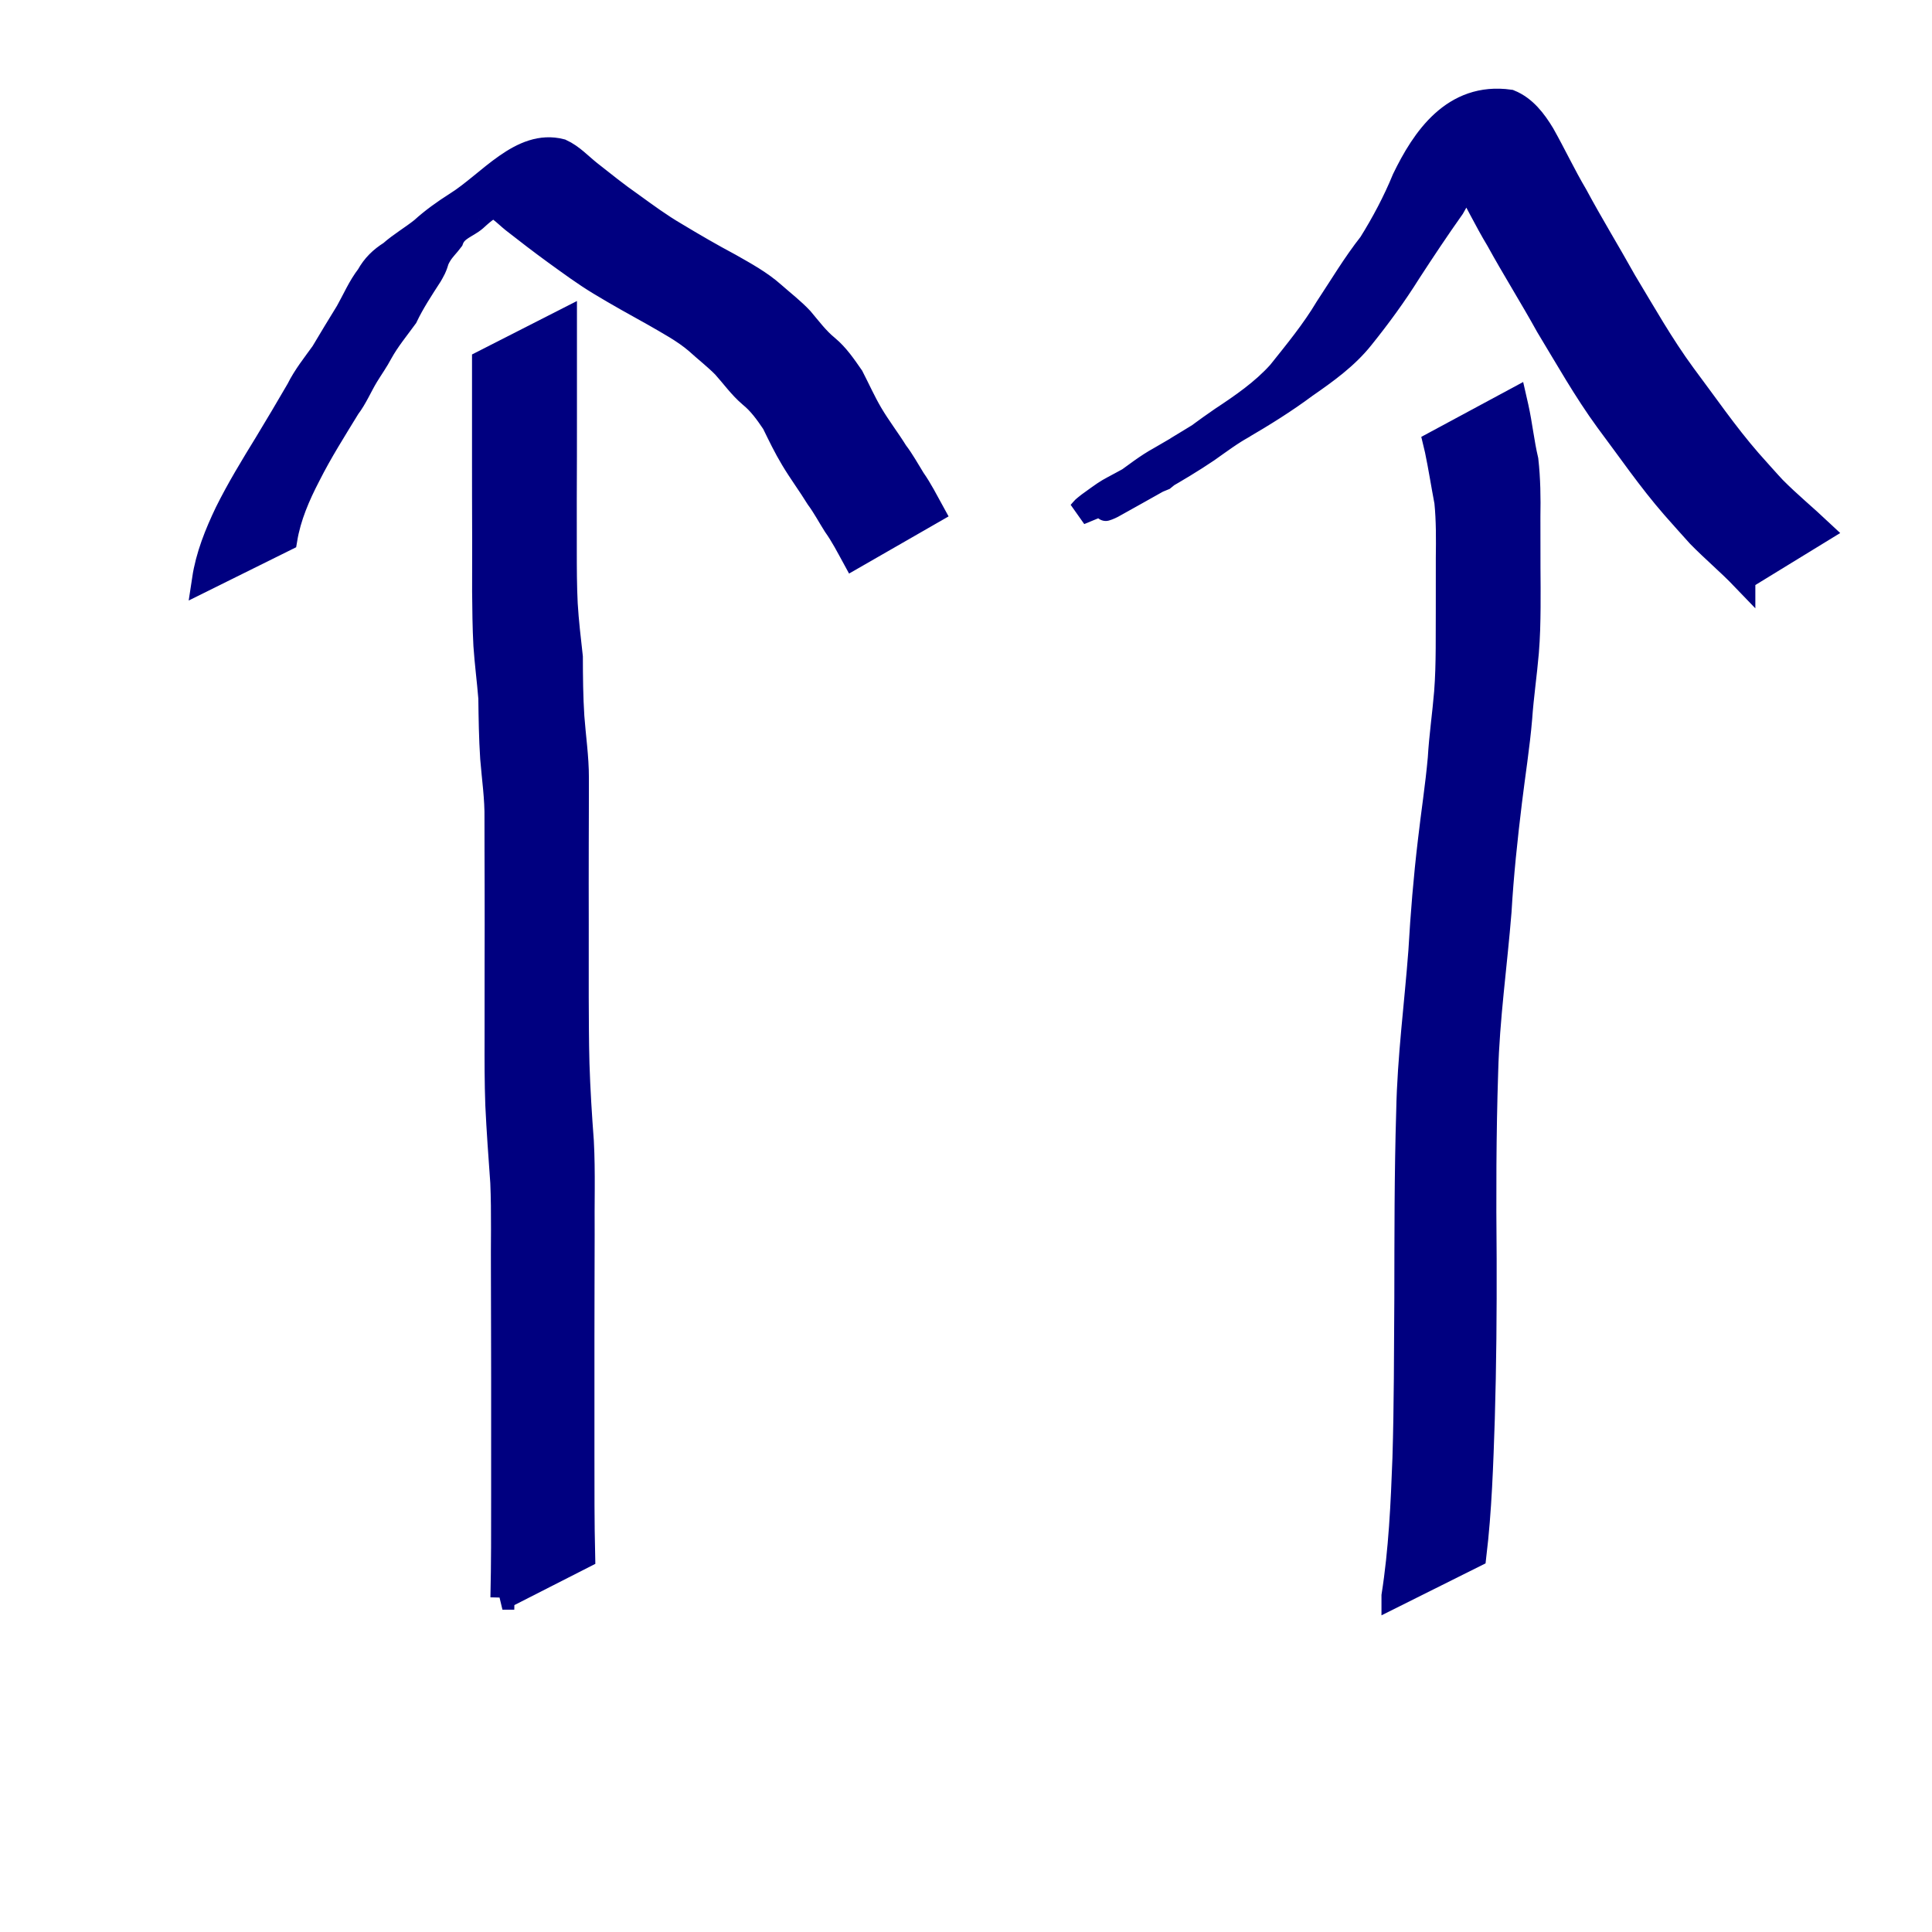
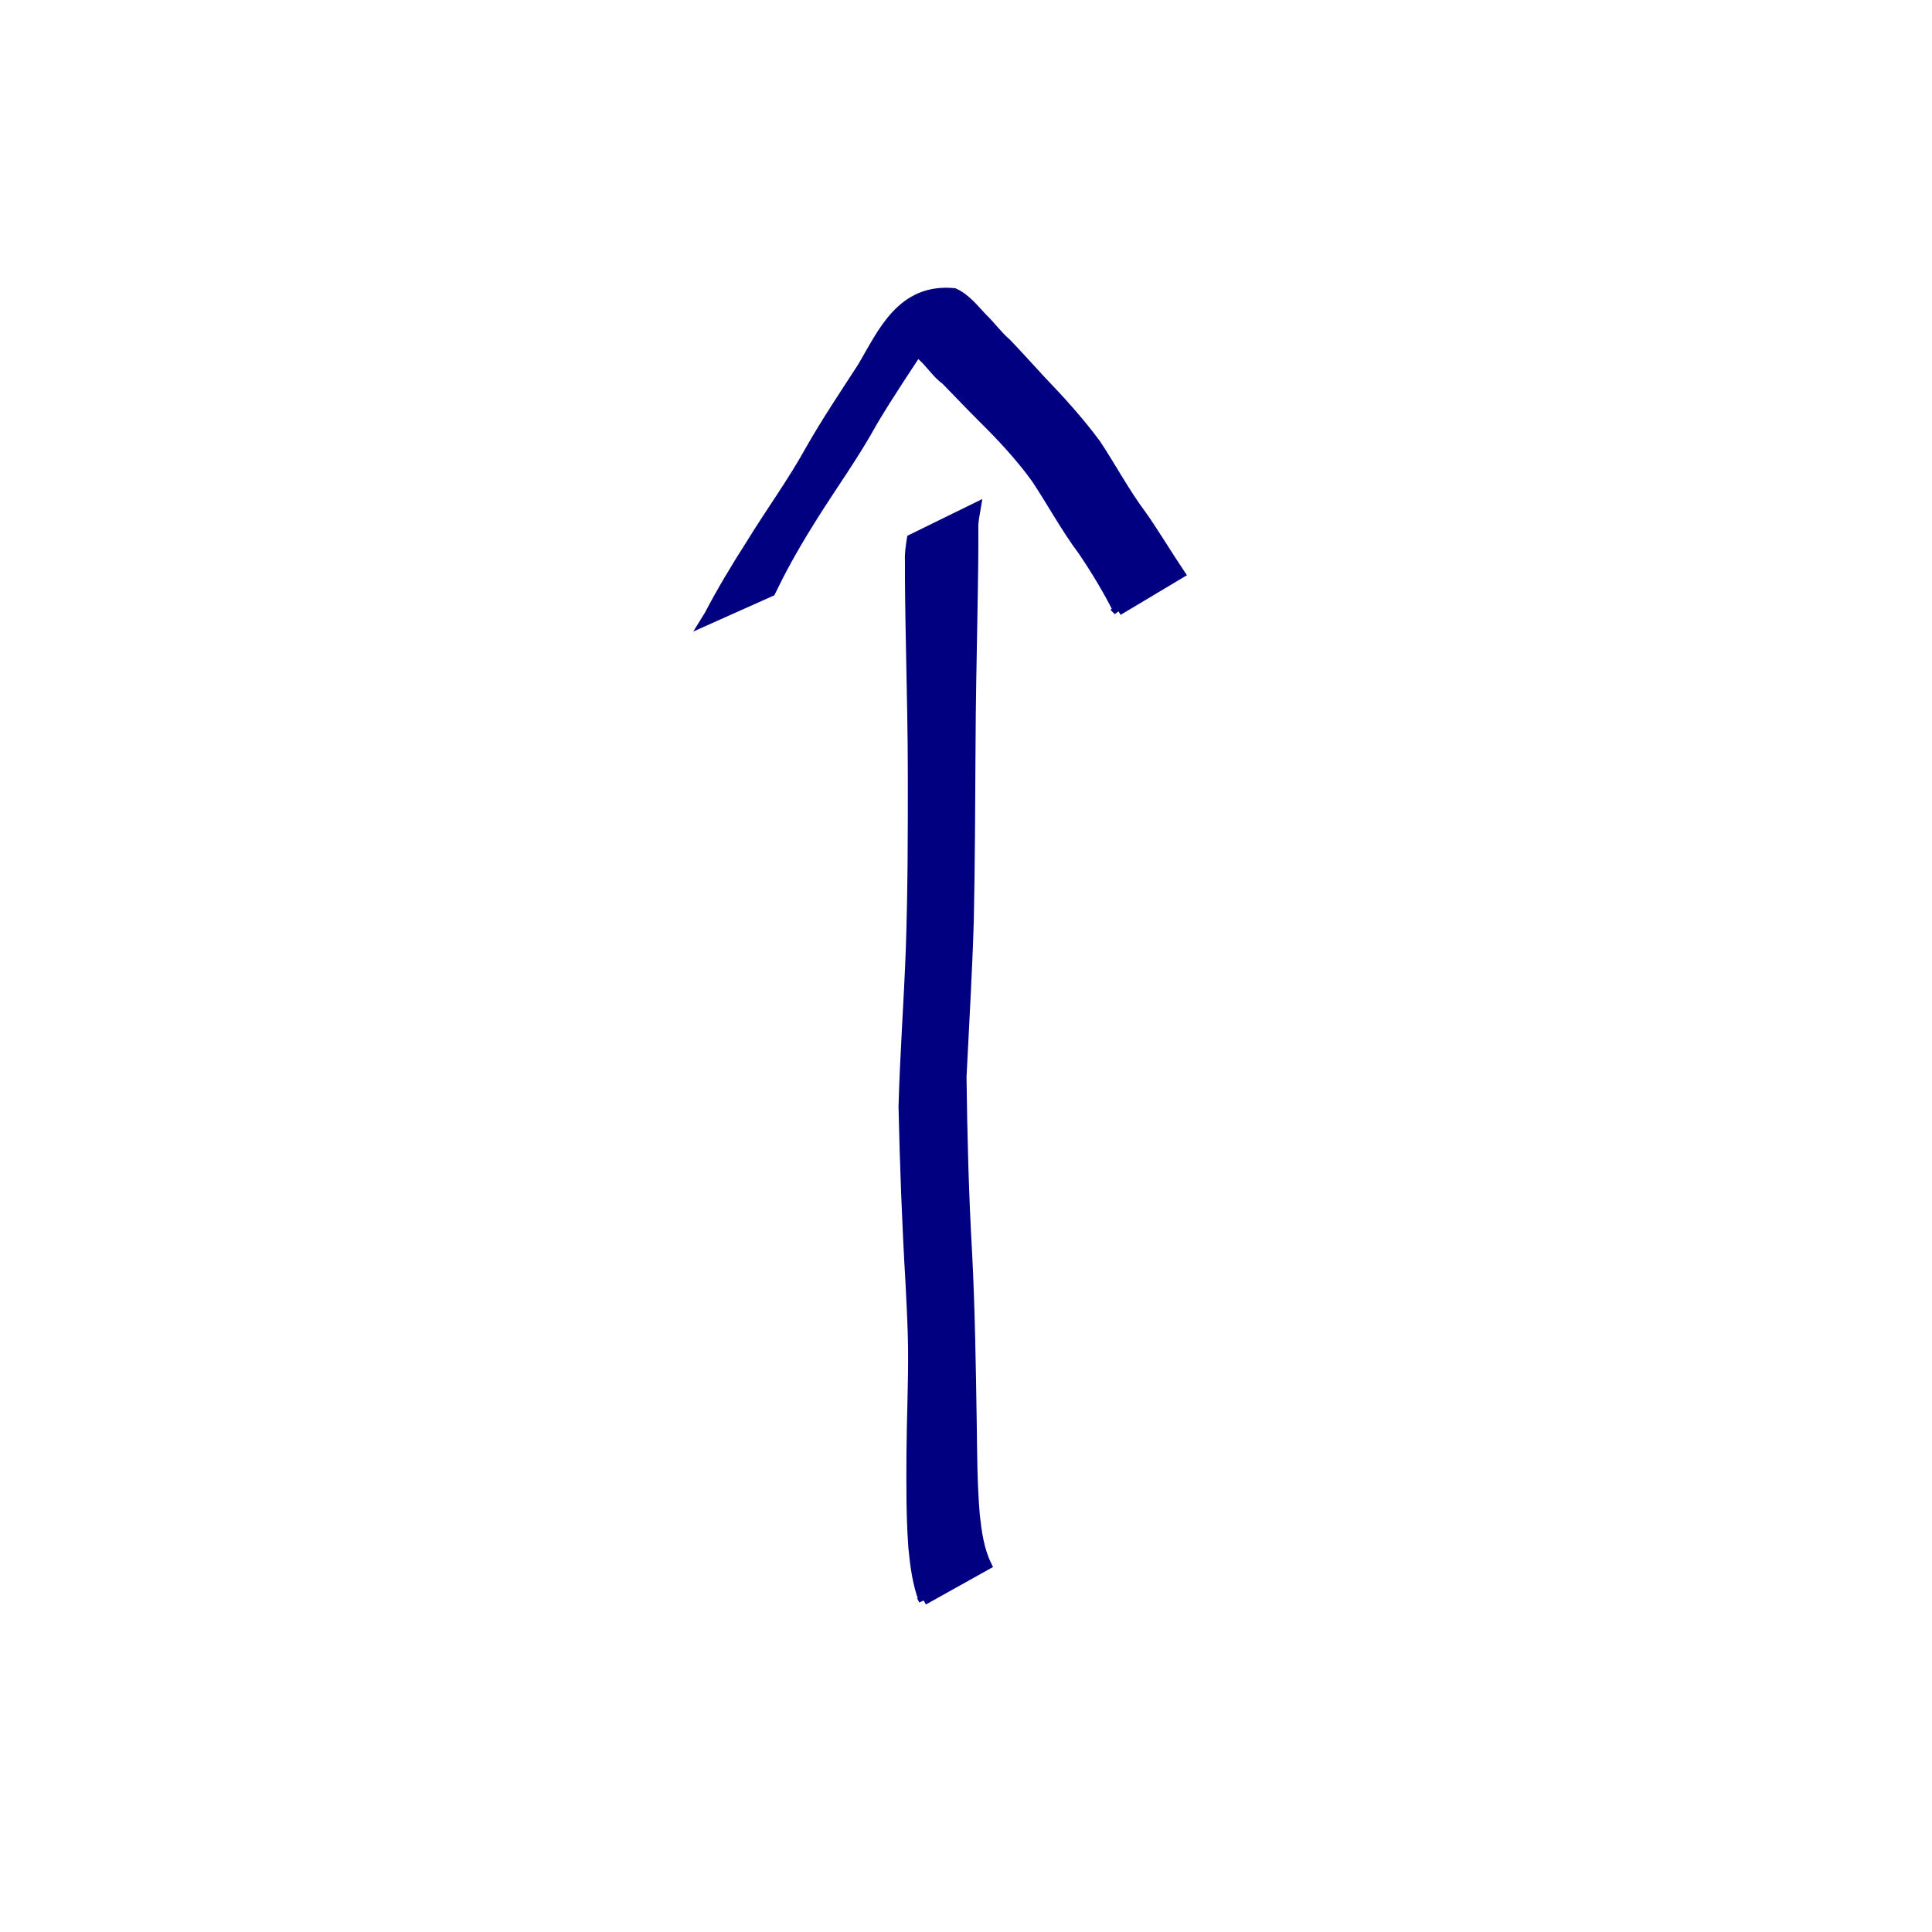
- <svg xmlns="http://www.w3.org/2000/svg" width="80" height="80" id="svg2" version="1.1">
+ <svg xmlns="http://www.w3.org/2000/svg" width="200" height="200" id="svg2" version="1.1">
  <defs id="defs4" />
-   <g id="layer1" transform="translate(0,-972.3622)">
-     <path style="fill:#000080;stroke:#000080" id="path3343" d="m 20.807,66.154 c 0.034,-1.409 0.029,-2.82 0.03,-4.229 0.002,-1.607 2.47e-4,-3.213 1.99e-4,-4.82 8.71e-4,-1.43 -0.008,-2.859 -0.009,-4.289 -0.012,-1.285 0.028,-2.571 -0.027,-3.855 -0.077,-1.071 -0.156,-2.142 -0.206,-3.215 -0.033,-0.92 -0.033,-1.842 -0.03,-2.763 0.002,-1.022 -0.002,-2.044 0.001,-3.066 0.001,-1.092 0.006,-2.184 0.001,-3.277 -0.006,-0.914 -0.003,-1.827 -0.006,-2.741 0.014,-0.838 -0.112,-1.67 -0.178,-2.504 -0.055,-0.83 -0.066,-1.662 -0.077,-2.493 -0.059,-0.728 -0.155,-1.451 -0.204,-2.18 -0.04,-0.743 -0.046,-1.486 -0.053,-2.23 -0.002,-0.705 0.002,-1.41 0.002,-2.115 -0.001,-0.607 -0.004,-1.214 -0.005,-1.821 -8.93e-4,-0.512 -9.81e-4,-1.023 -0.001,-1.535 -3.2e-5,-0.504 -5e-6,-1.008 7e-6,-1.512 1.3e-5,-0.505 1.5e-5,-1.01 1.7e-5,-1.515 1e-6,-0.337 1e-6,-0.673 1e-6,-1.01 0,0 3.345,-1.704 3.345,-1.704 l 0,0 c 0,0.337 0,0.673 1e-6,1.01 2e-6,0.505 5e-6,1.01 1.9e-5,1.515 1.6e-5,0.504 4.8e-5,1.008 2.5e-5,1.512 -6e-5,0.512 -1.28e-4,1.024 -0.001,1.536 -0.001,0.609 -0.004,1.218 -0.006,1.827 -0.001,0.704 1.34e-4,1.408 8.62e-4,2.112 -5.17e-4,0.738 0.002,1.476 0.038,2.213 0.043,0.736 0.132,1.466 0.213,2.199 0.002,0.824 0.009,1.649 0.062,2.472 0.062,0.844 0.189,1.684 0.188,2.531 -0.003,0.915 3.1e-4,1.831 -0.006,2.746 -0.005,1.092 -3.28e-4,2.184 2.5e-5,3.276 0.003,1.022 -0.004,2.043 -8.35e-4,3.065 0.005,0.916 0.005,1.831 0.03,2.747 0.034,1.076 0.101,2.15 0.182,3.223 0.068,1.289 0.019,2.581 0.033,3.872 -0.001,1.433 -0.01,2.865 -0.009,4.298 -4.8e-5,1.607 -0.002,3.213 1.99e-4,4.82 7.7e-4,1.4 -0.004,2.8 0.03,4.199 0,0 -3.339,1.701 -3.339,1.701 z" transform="translate(0,972.3622)" />
-     <path style="fill:#000080;stroke:#000080" id="path3345" d="m 8.451,23.992 c 0.147,-0.973 0.516,-1.888 0.938,-2.77 0.487,-0.981 1.058,-1.918 1.631,-2.85 0.449,-0.742 0.893,-1.488 1.328,-2.239 0.272,-0.551 0.657,-1.03 1.013,-1.525 0.339,-0.568 0.678,-1.134 1.027,-1.696 0.284,-0.506 0.503,-1.027 0.859,-1.49 0.232,-0.418 0.531,-0.706 0.93,-0.957 0.406,-0.36 0.878,-0.631 1.3,-0.968 0.436,-0.397 0.916,-0.738 1.413,-1.054 1.373,-0.858 2.694,-2.62 4.344,-2.193 0.459,0.21 0.796,0.588 1.187,0.897 0.57,0.448 1.135,0.905 1.731,1.318 0.593,0.429 1.18,0.862 1.812,1.231 0.741,0.447 1.49,0.882 2.254,1.289 0.628,0.358 1.261,0.7 1.802,1.182 0.389,0.345 0.806,0.663 1.163,1.044 0.345,0.408 0.652,0.826 1.067,1.164 0.418,0.349 0.714,0.791 1.021,1.232 0.262,0.508 0.492,1.026 0.783,1.522 0.322,0.55 0.713,1.054 1.048,1.594 0.272,0.355 0.484,0.749 0.72,1.127 0.298,0.424 0.532,0.89 0.782,1.344 0,0 -3.252,1.868 -3.252,1.868 l 0,0 C 35.109,22.617 34.873,22.16 34.576,21.744 34.336,21.366 34.128,20.97 33.861,20.61 33.527,20.066 33.145,19.554 32.818,19.006 32.524,18.521 32.284,18.017 32.036,17.511 31.753,17.093 31.467,16.687 31.068,16.366 30.653,16.01 30.345,15.572 29.98,15.167 29.622,14.805 29.216,14.492 28.84,14.148 28.311,13.699 27.696,13.373 27.097,13.025 26.336,12.602 25.574,12.181 24.829,11.729 24.195,11.346 23.601,10.905 23,10.472 22.407,10.041 21.826,9.594 21.249,9.142 20.916,8.875 20.599,8.504 20.161,8.427 c -0.228,0.009 -0.524,0.198 -0.429,0.142 5.107,-3.011 3.732,-2.286 2.651,-1.499 -0.467,0.352 -1.008,0.606 -1.435,1.017 -0.068,0.065 -0.373,0.361 -0.456,0.416 -0.077,0.051 -0.173,0.07 -0.252,0.118 -0.205,0.123 -0.393,0.298 -0.569,0.458 -0.343,0.295 -0.806,0.385 -0.976,0.859 -0.152,0.205 -0.348,0.388 -0.479,0.607 -0.179,0.299 -0.098,0.251 -0.248,0.581 -0.044,0.096 -0.102,0.185 -0.152,0.277 -0.36,0.558 -0.729,1.115 -1.015,1.716 -0.355,0.488 -0.742,0.955 -1.034,1.485 -0.176,0.333 -0.389,0.63 -0.585,0.951 -0.264,0.434 -0.457,0.909 -0.766,1.316 -0.567,0.928 -1.15,1.846 -1.638,2.817 -0.434,0.834 -0.811,1.704 -0.966,2.638 0,0 -3.361,1.666 -3.361,1.666 z" transform="translate(0,972.3622)" />
-     <path style="fill:#000080;stroke:#000080" id="path3347" d="m 57.704,66.078 c 0.296,-1.888 0.383,-3.797 0.454,-5.703 0.067,-2.203 0.063,-4.406 0.078,-6.61 0.005,-2.583 -9.7e-4,-5.166 0.078,-7.748 0.042,-2.221 0.338,-4.426 0.504,-6.639 0.086,-1.514 0.211,-3.026 0.39,-4.532 0.13,-1.15 0.31,-2.292 0.413,-3.446 0.053,-0.913 0.187,-1.818 0.262,-2.729 0.048,-0.605 0.061,-1.212 0.066,-1.818 0.002,-0.541 8.82e-4,-1.082 0.004,-1.623 -4.91e-4,-0.712 0.003,-1.424 0.001,-2.137 0.009,-0.771 0.016,-1.54 -0.061,-2.308 -0.137,-0.716 -0.248,-1.439 -0.397,-2.153 -0.022,-0.095 -0.044,-0.19 -0.067,-0.285 0,0 3.3,-1.777 3.3,-1.777 l 0,0 c 0.022,0.097 0.045,0.194 0.067,0.291 0.162,0.725 0.234,1.47 0.406,2.194 0.087,0.779 0.097,1.557 0.083,2.341 -0.002,0.711 0.002,1.423 0.003,2.134 0.005,0.541 0.008,1.082 0.004,1.623 -0.005,0.618 -0.019,1.236 -0.07,1.851 -0.078,0.914 -0.213,1.822 -0.277,2.737 -0.098,1.161 -0.284,2.309 -0.423,3.465 -0.184,1.508 -0.344,3.019 -0.432,4.536 -0.178,2.216 -0.496,4.422 -0.554,6.646 -0.084,2.576 -0.087,5.151 -0.063,7.729 0.007,2.208 -0.011,4.415 -0.076,6.622 -0.063,1.893 -0.123,3.788 -0.348,5.67 0,0 -3.345,1.67 -3.345,1.67 z" transform="translate(0,972.3622)" />
-     <path style="fill:#000080;stroke:#000080" id="path3349" d="m 72.185,23.946 c -0.592,-0.617 -1.252,-1.169 -1.848,-1.78 -0.084,-0.086 -0.962,-1.078 -1.042,-1.168 -0.99,-1.135 -1.84,-2.38 -2.743,-3.583 C 65.639,16.165 64.881,14.814 64.08,13.492 63.417,12.293 62.686,11.132 62.026,9.932 61.533,9.116 61.124,8.255 60.649,7.43 60.367,7.036 59.995,6.318 59.427,6.359 c -1.082,0.804 -0.039,0.02 2.954,-1.614 0.071,-0.039 -0.14,0.081 -0.199,0.136 -0.292,0.269 -0.465,0.655 -0.648,0.998 -0.398,0.933 -0.88,1.826 -1.382,2.706 -0.624,0.88 -1.221,1.777 -1.809,2.682 -0.59,0.943 -1.245,1.838 -1.941,2.704 -0.65,0.818 -1.505,1.429 -2.356,2.019 -1.696,1.263 -3.573,2.215 -5.392,3.291 -0.946,0.56 1.907,-1.094 2.861,-1.642 -0.538,0.294 -1.026,0.663 -1.526,1.015 -1.259,0.85 -2.631,1.572 -3.936,2.308 -0.081,0.045 -0.338,0.147 -0.259,0.1 3.639,-2.13 3.907,-2.319 2.787,-1.561 -0.279,0.2 -0.145,0.097 -0.404,0.308 0,0 -3.471,1.429 -3.471,1.429 l 0,0 c 0.235,-0.262 0.108,-0.141 0.382,-0.362 1.275,-0.922 0.229,-0.176 3.644,-2.146 0.077,-0.045 0.315,-0.169 0.238,-0.124 -0.984,0.577 -1.971,1.15 -2.96,1.719 -0.166,0.096 0.644,-0.404 0.492,-0.297 0.502,-0.359 0.986,-0.745 1.529,-1.041 8.771,-5.106 1.274,-0.741 0.732,-0.429 -0.146,0.084 0.288,-0.177 0.432,-0.265 0.715,-0.439 0.216,-0.115 0.919,-0.617 0.157,-0.112 0.317,-0.222 0.476,-0.333 0.85,-0.561 1.705,-1.15 2.389,-1.912 0.691,-0.866 1.396,-1.721 1.966,-2.677 0.591,-0.894 1.139,-1.818 1.804,-2.662 0.532,-0.852 1.01,-1.754 1.391,-2.683 0.794,-1.637 2.038,-3.529 4.373,-3.2 0.619,0.251 1.032,0.795 1.369,1.354 0.469,0.831 0.874,1.697 1.361,2.52 0.646,1.203 1.36,2.366 2.024,3.559 0.792,1.313 1.545,2.652 2.455,3.89 0.896,1.195 1.741,2.431 2.723,3.559 0.114,0.128 0.896,1.008 1.026,1.138 0.608,0.613 1.28,1.166 1.909,1.758 0,0 -3.195,1.958 -3.195,1.958 z" transform="translate(0,972.3622)" />
+   <g id="layer1" transform="translate(0,-852.3622)">
+     <flowRoot xml:space="preserve" id="flowRoot2997" style="fill:black;stroke:none;stroke-opacity:1;stroke-width:1px;stroke-linejoin:miter;stroke-linecap:butt;fill-opacity:1;font-family:Sans;font-style:normal;font-weight:normal;font-size:20px;line-height:50%;letter-spacing:0px;word-spacing:0px">
+       <flowRegion id="flowRegion2999">
+         <rect id="rect3001" width="91.924" height="90.409" x="98.995" y="95.954" />
+       </flowRegion>
+       <flowPara id="flowPara3003" />
+     </flowRoot>
+     <flowRoot xml:space="preserve" id="flowRoot3005" style="fill:black;stroke:none;stroke-opacity:1;stroke-width:1px;stroke-linejoin:miter;stroke-linecap:butt;fill-opacity:1;font-family:Sans;font-style:normal;font-weight:normal;font-size:20px;line-height:50%;letter-spacing:0px;word-spacing:0px">
+       <flowRegion id="flowRegion3007">
+         <rect id="rect3009" width="114.652" height="87.378" x="77.277" y="103.025" />
+       </flowRegion>
+       <flowPara id="flowPara3011" />
+     </flowRoot>
+     <flowRoot xml:space="preserve" id="flowRoot3013" style="font-size:20px;font-style:normal;font-weight:normal;line-height:50%;letter-spacing:0px;word-spacing:0px;fill:#000000;fill-opacity:1;stroke:none;font-family:Sans" transform="translate(-73.23606,940.2455)">
+       <flowRegion id="flowRegion3015">
+         <rect id="rect3017" width="110.612" height="102.53" x="236.881" y="87.873" />
+       </flowRegion>
+       <flowPara id="flowPara3019" style="font-size:56px;font-weight:bold;fill:#000080;stroke:#f2f2f2;-inkscape-font-specification:Sans Bold">2</flowPara>
+     </flowRoot>
+     <path style="fill:#000080;stroke:#000080" id="path3323" d="m 95.607,165.662 c -0.654,-1.755 -0.893,-3.597 -1.073,-5.449 -0.233,-3.214 -0.214,-6.441 -0.199,-9.662 0.025,-3.702 0.206,-7.406 0.166,-11.109 -0.023,-2.08 -0.162,-4.534 -0.262,-6.61 -0.361,-6.084 -0.589,-12.175 -0.724,-18.268 0.148,-5.44 0.553,-10.868 0.754,-16.307 0.205,-6.029 0.216,-12.061 0.208,-18.093 -7.17e-4,-4.203 -0.102,-8.406 -0.182,-12.608 -0.033,-1.912 -0.078,-3.823 -0.098,-5.734 -0.023,-1.242 -0.012,-2.483 -0.016,-3.725 -0.044,-0.773 0.079,-1.537 0.195,-2.297 0,0 6.665,-3.266 6.665,-3.266 l 0,0 c -0.119,0.729 -0.299,1.458 -0.263,2.201 -0.003,1.247 0.007,2.493 -0.015,3.74 -0.019,1.944 -0.061,3.887 -0.092,5.83 -0.073,4.265 -0.168,8.53 -0.183,12.796 -0.036,6.034 -0.054,12.068 -0.178,18.101 -0.16,5.429 -0.49,10.846 -0.756,16.27 0.075,6.109 0.23,12.216 0.582,18.316 0.299,5.851 0.383,11.701 0.476,17.558 0.043,3.175 0.049,6.355 0.318,9.521 0.197,1.763 0.432,3.526 1.21,5.144 0,0 -6.534,3.649 -6.534,3.649 z" transform="translate(0,852.3622)" />
+     <path style="fill:#000080;stroke:#000080" id="path3331" d="m 115.752,63.222 c -1.078,-2.166 -2.327,-4.217 -3.682,-6.221 -1.778,-2.374 -3.178,-4.996 -4.819,-7.463 -1.661,-2.304 -3.626,-4.394 -5.645,-6.39 -1.245,-1.245 -2.459,-2.521 -3.688,-3.781 -0.968,-0.705 -1.595,-1.748 -2.482,-2.531 -0.814,-0.822 -1.522,-2.237 -2.807,-2.291 -2.122,1.75 0.489,-0.437 5.639,-3.012 0.219,-0.11 -0.345,0.35 -0.496,0.543 -0.201,0.258 -0.377,0.535 -0.557,0.809 -0.28,0.427 -1.134,1.808 -1.375,2.196 -1.851,2.839 -3.757,5.641 -5.488,8.556 -1.879,3.426 -4.175,6.592 -6.247,9.898 -1.457,2.316 -2.836,4.68 -4.033,7.14 -0.093,0.189 -0.186,0.378 -0.279,0.567 0,0 -6.749,3.017 -6.749,3.017 l 0,0 c 0.117,-0.189 0.235,-0.378 0.352,-0.568 1.315,-2.513 2.775,-4.939 4.304,-7.329 2.029,-3.312 4.332,-6.453 6.209,-9.86 1.662,-2.913 3.532,-5.699 5.356,-8.512 2.079,-3.513 4.03,-8.185 9.502,-7.663 1.228,0.557 2.057,1.656 2.973,2.61 0.86,0.828 1.551,1.814 2.465,2.591 1.205,1.266 2.379,2.562 3.563,3.848 1.997,2.077 3.942,4.227 5.661,6.54 1.641,2.464 3.022,5.092 4.802,7.461 1.374,1.967 2.598,4.024 3.929,6.013 0,0 -6.409,3.831 -6.409,3.831 z" transform="translate(0,852.3622)" />
  </g>
</svg>
